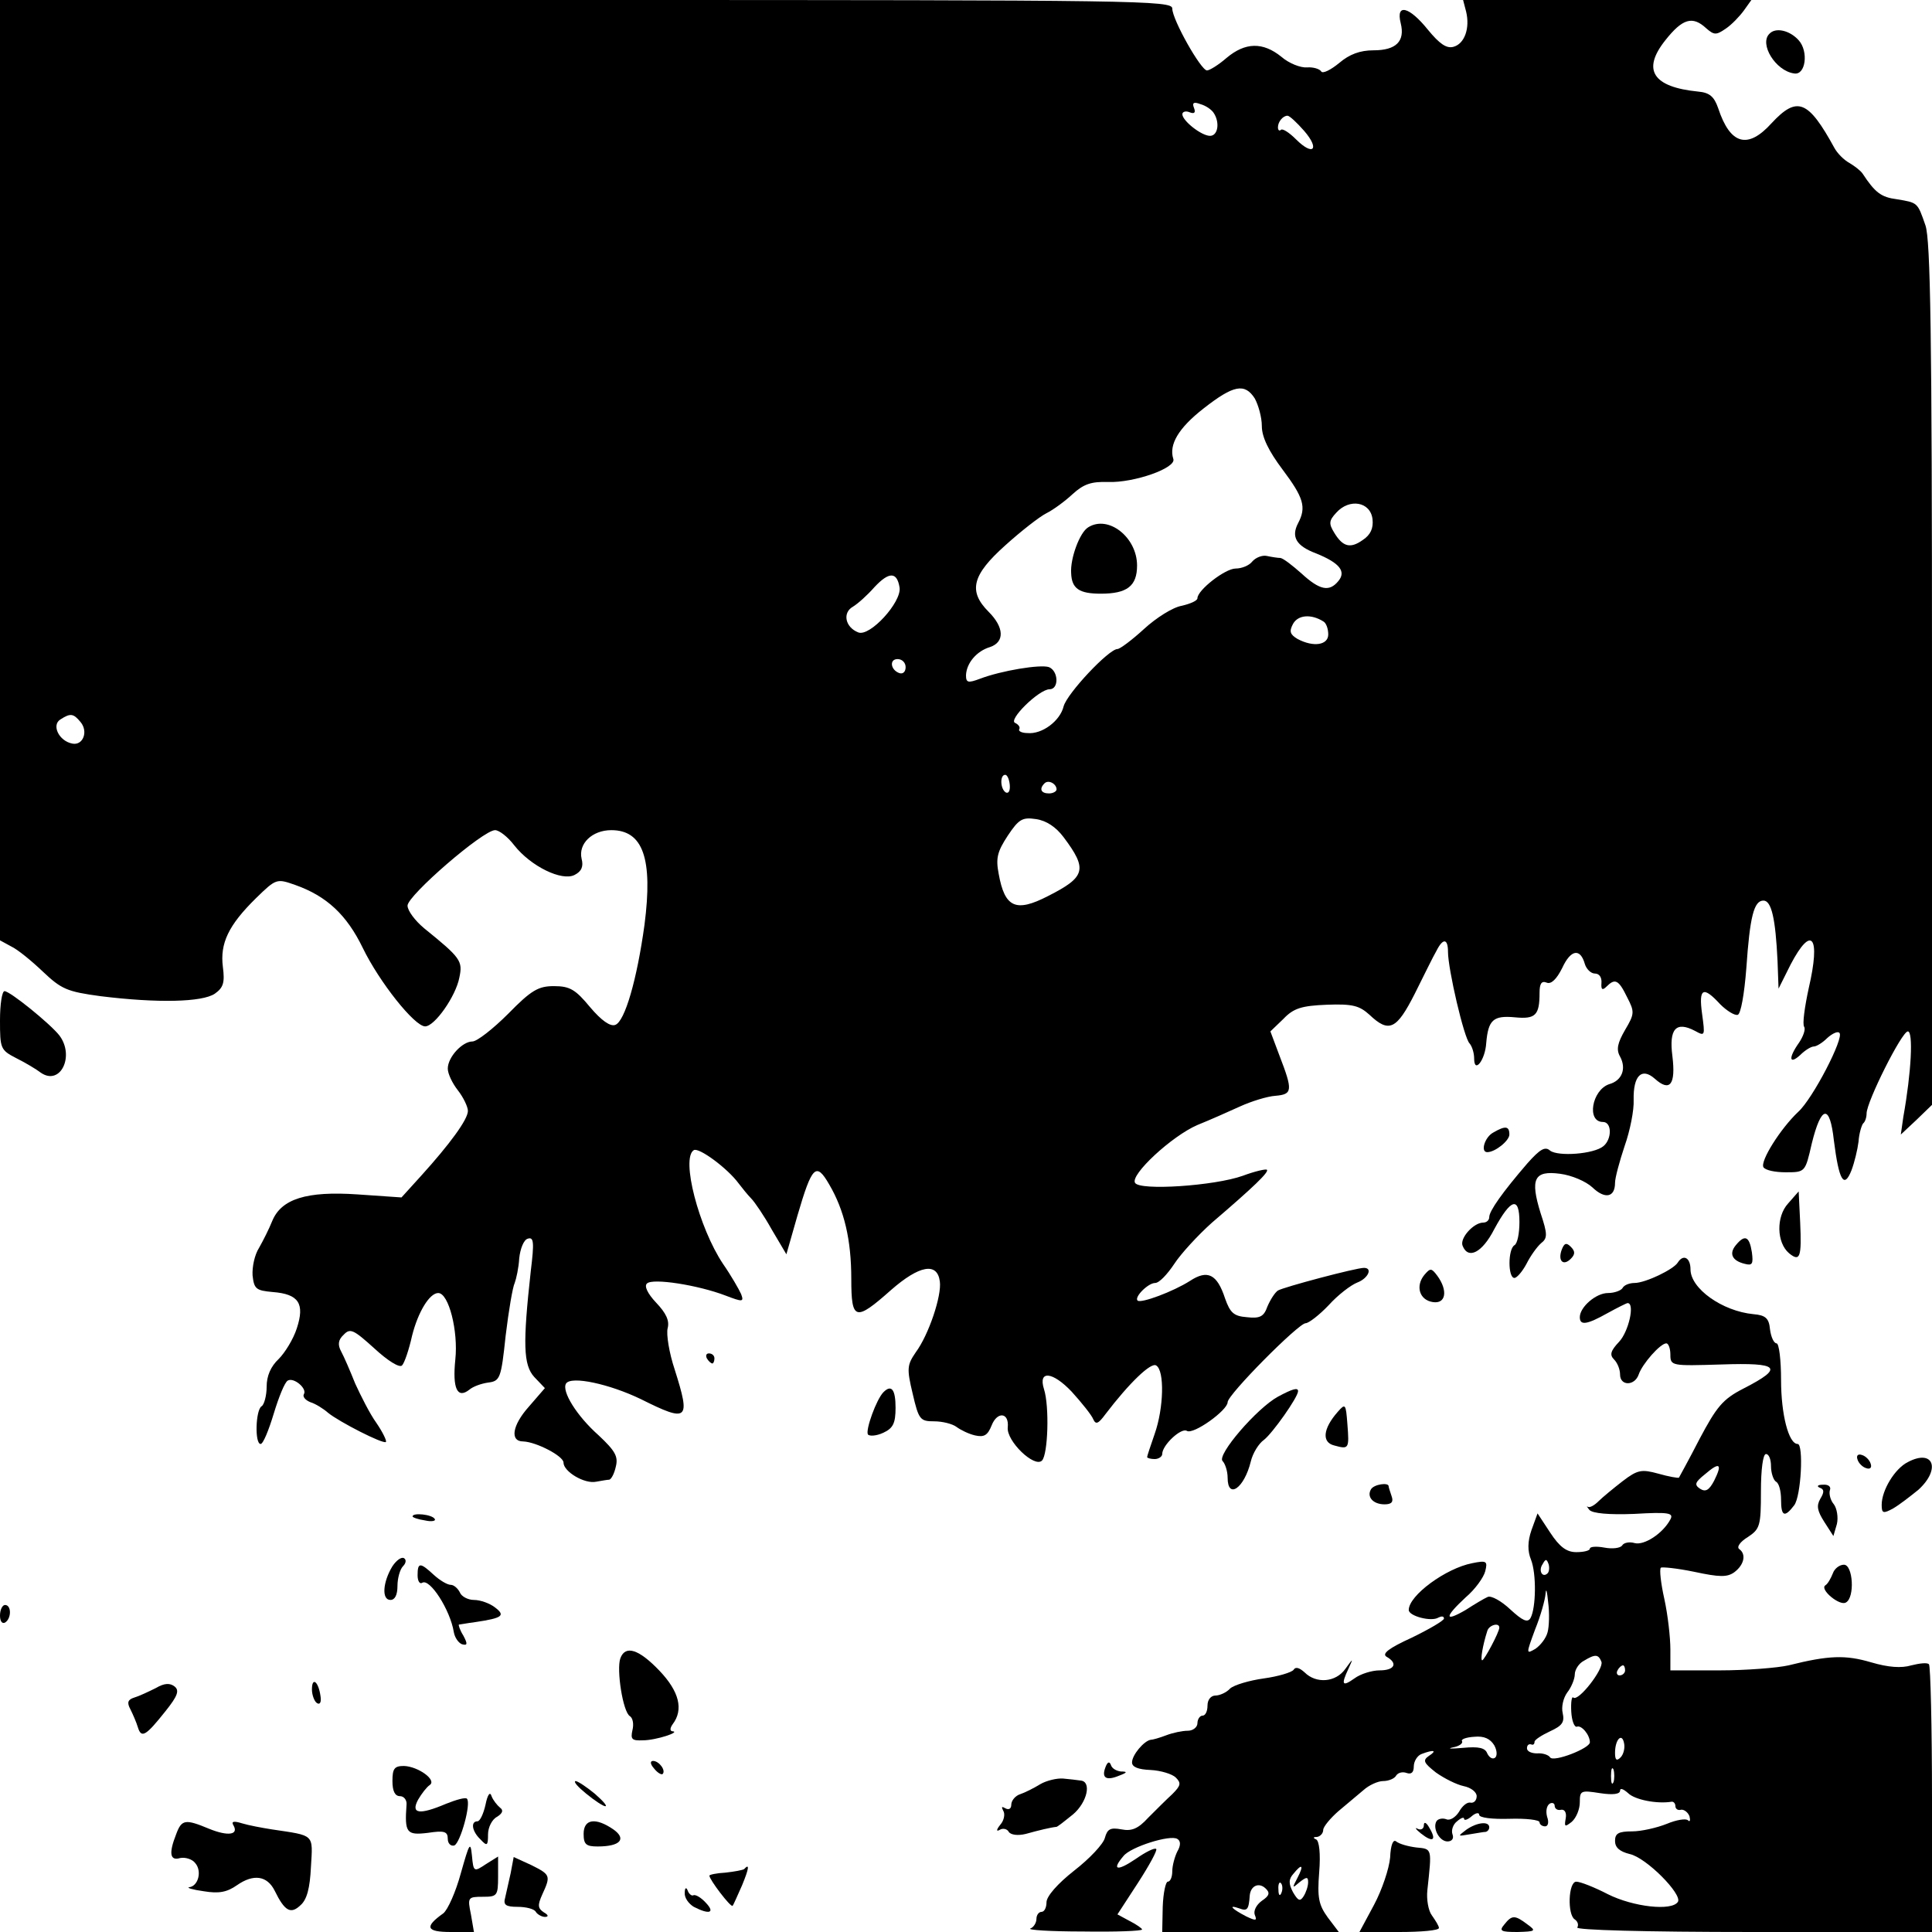
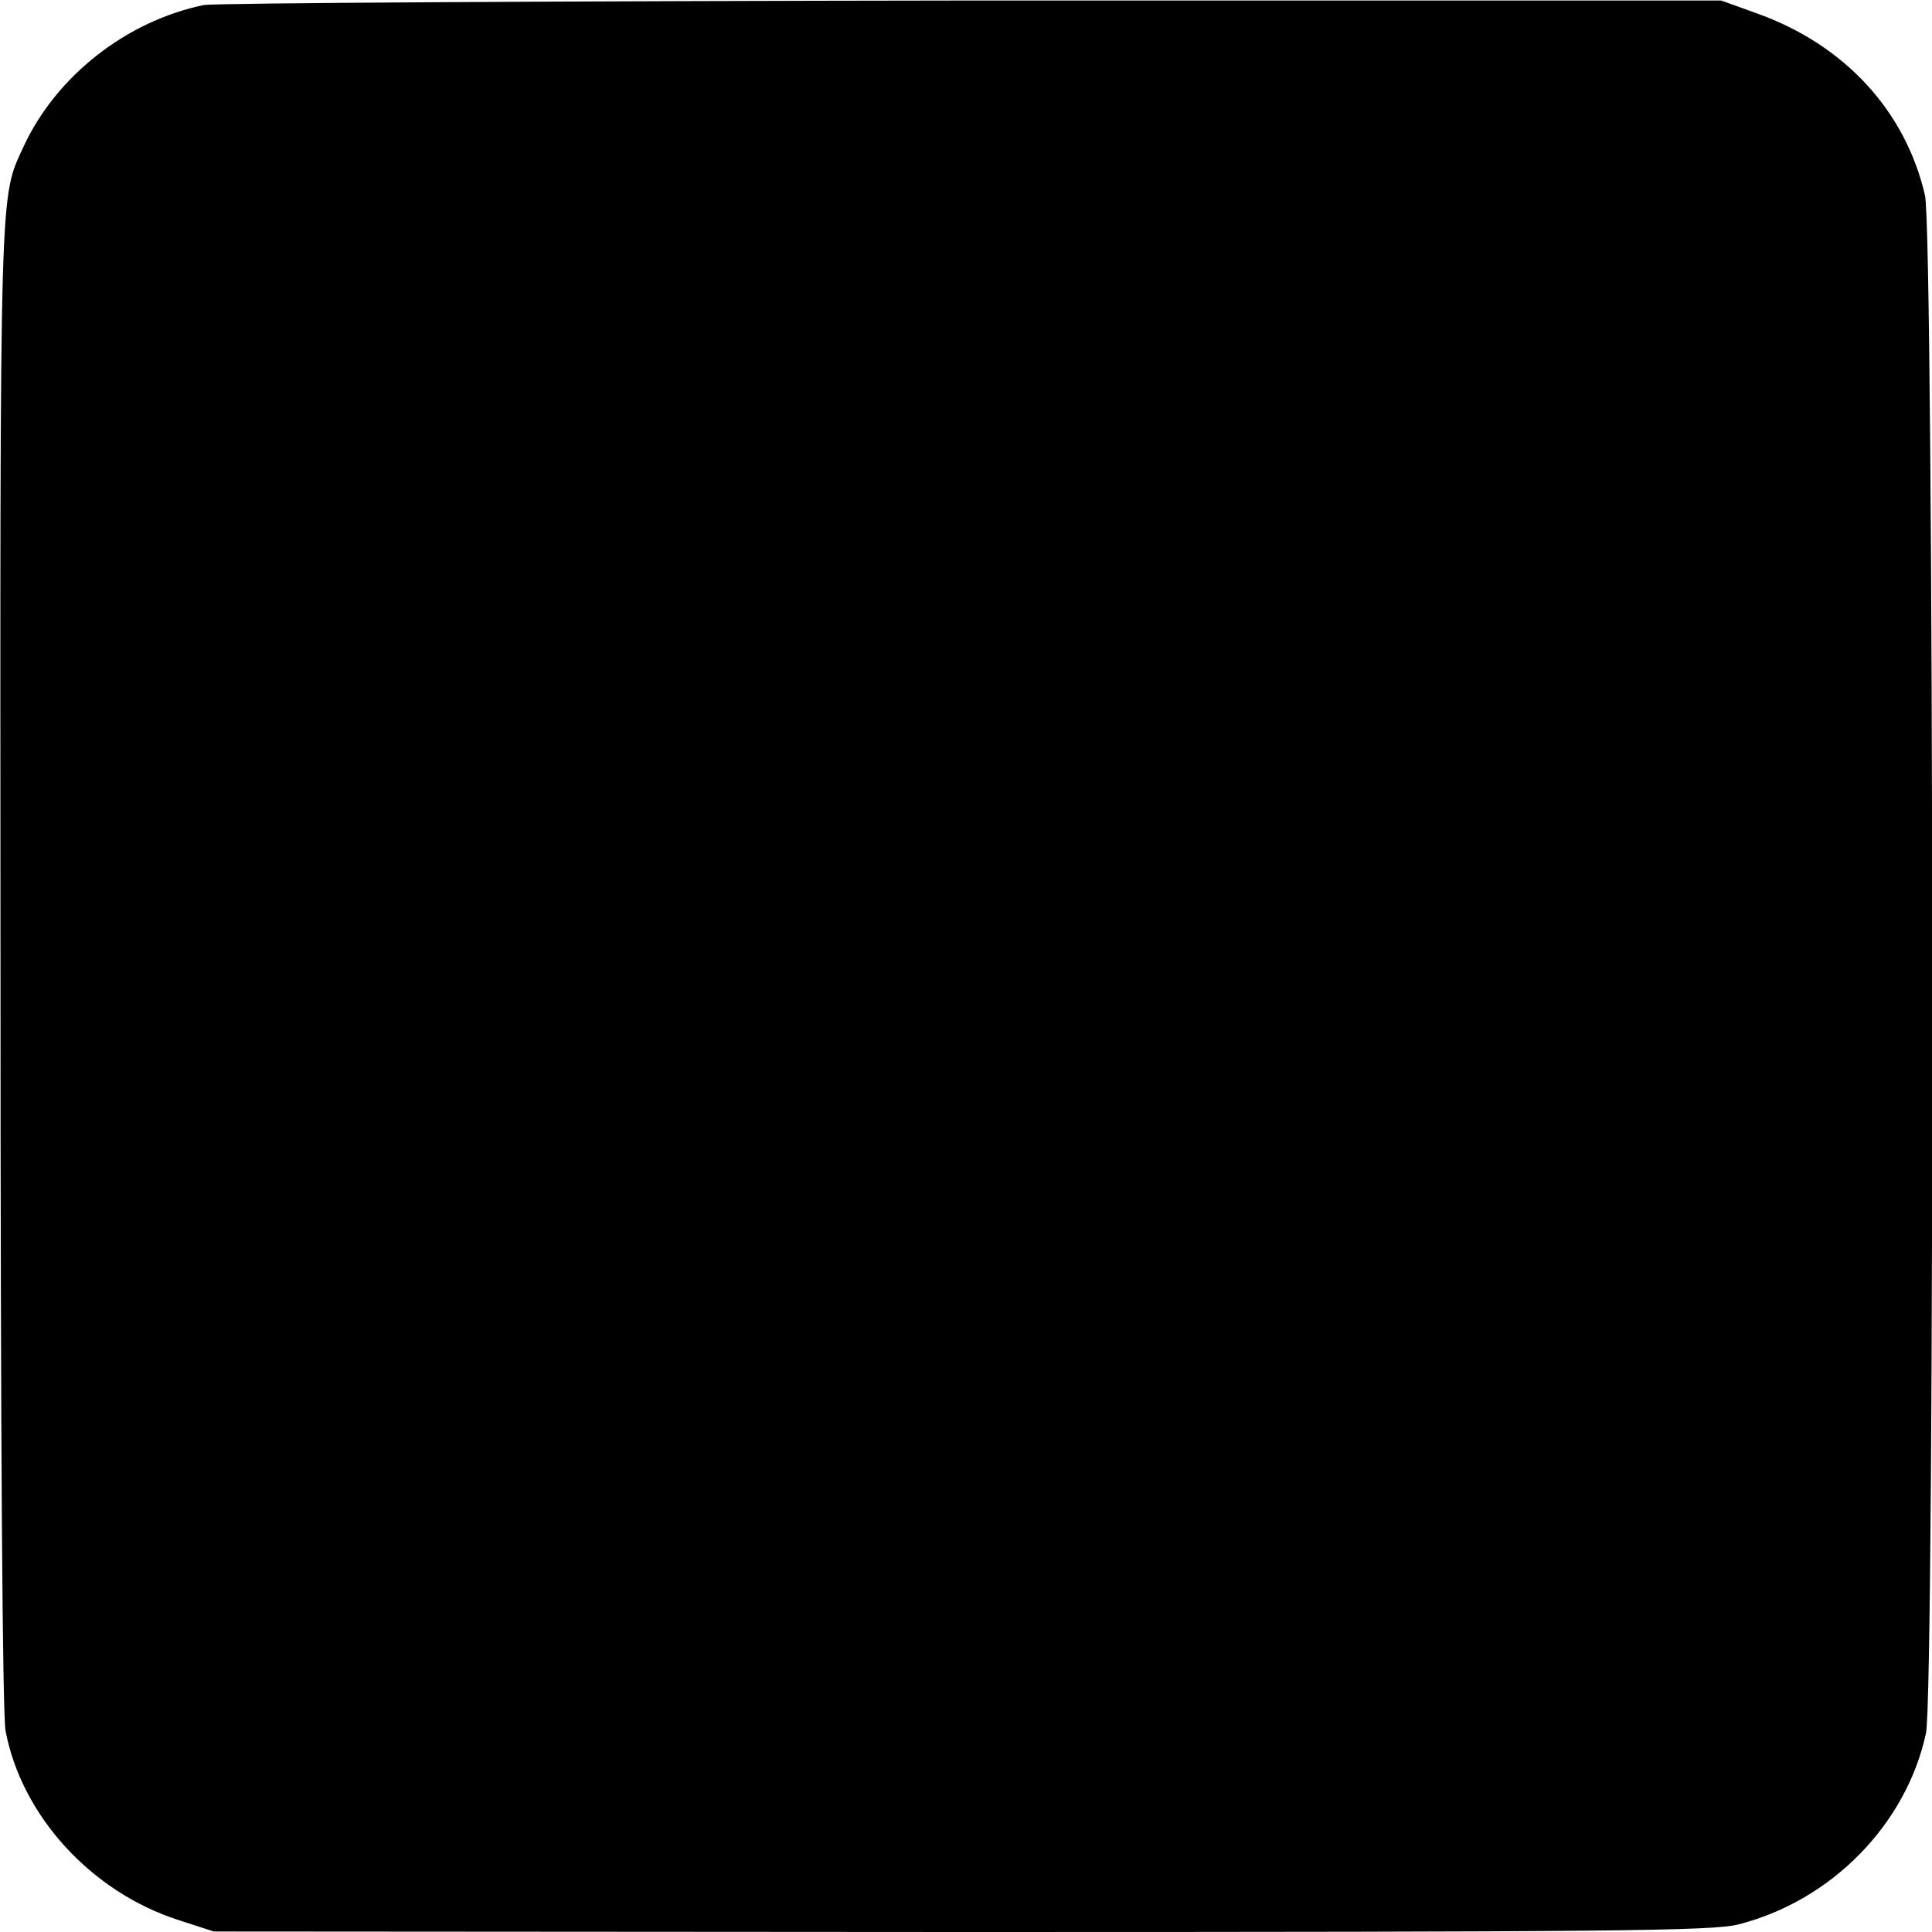
<svg xmlns="http://www.w3.org/2000/svg" version="1.0" width="384pt" height="384pt" viewBox="0 0 384 384" preserveAspectRatio="xMidYMid meet">
  <g transform="translate(0,384) scale(0.1,-0.1)" fill="#000000" stroke="none">
-     <path d="M0 2905 l0 -934 22 -12 c13 -6 41 -29 63 -50 37 -35 48 -40 115 -49 113 -14 202 -12 227 5 17 12 20 22 16 53 -6 47 11 83 66 137 40 39 41 39 78 26 62 -22 102 -59 134 -125 33 -68 103 -156 124 -156 19 0 61 60 68 97 7 33 3 39 -70 98 -18 15 -33 35 -33 45 0 20 150 150 174 150 8 0 25 -13 38 -30 33 -42 95 -72 120 -59 14 7 18 17 14 32 -7 30 21 57 59 57 63 0 83 -56 66 -188 -15 -109 -39 -192 -58 -199 -10 -4 -28 9 -50 35 -29 35 -40 42 -72 42 -31 0 -45 -8 -91 -55 -30 -30 -62 -55 -71 -55 -20 0 -49 -31 -49 -54 0 -10 9 -29 20 -43 11 -14 20 -33 20 -41 0 -17 -36 -66 -93 -129 l-39 -43 -87 6 c-102 7 -152 -9 -170 -53 -6 -15 -18 -39 -26 -53 -9 -14 -14 -38 -13 -55 3 -27 7 -30 40 -33 52 -4 64 -23 48 -72 -7 -22 -24 -49 -36 -61 -16 -15 -24 -34 -24 -55 0 -18 -5 -36 -10 -39 -12 -7 -14 -75 -2 -75 5 0 16 27 26 60 10 33 22 63 28 66 12 7 39 -16 32 -27 -3 -5 3 -12 13 -16 10 -3 26 -13 35 -21 22 -18 110 -63 115 -58 2 2 -6 19 -19 38 -13 18 -31 54 -42 78 -10 25 -22 53 -28 64 -7 13 -6 23 5 33 13 14 20 10 61 -27 27 -25 50 -39 55 -34 5 5 14 32 20 59 12 48 35 85 52 85 21 0 40 -76 34 -132 -6 -58 4 -79 28 -60 7 6 23 12 37 14 24 3 26 8 35 93 6 50 14 97 18 105 3 8 8 30 9 49 2 19 9 37 17 39 12 4 13 -7 6 -64 -16 -145 -15 -187 7 -211 l21 -22 -32 -37 c-33 -37 -38 -69 -11 -69 26 -1 80 -29 80 -42 0 -18 42 -43 65 -38 11 2 23 4 26 4 4 1 10 12 13 26 5 20 -1 31 -34 62 -44 39 -74 88 -65 103 10 16 87 -1 149 -31 94 -47 99 -42 67 59 -11 33 -17 70 -14 82 4 15 -3 30 -23 51 -17 18 -24 33 -18 38 11 11 101 -3 156 -24 34 -13 37 -13 31 3 -4 9 -20 37 -36 60 -48 72 -84 210 -58 226 10 6 67 -36 89 -66 7 -9 18 -23 25 -30 7 -7 26 -35 41 -62 l29 -49 22 77 c29 99 37 107 63 62 30 -51 44 -110 44 -188 0 -83 8 -85 79 -22 56 49 92 56 97 17 4 -28 -22 -106 -48 -141 -17 -25 -18 -32 -6 -82 12 -52 15 -55 43 -55 16 0 36 -5 44 -11 8 -6 24 -14 37 -17 18 -4 25 0 33 20 11 28 35 26 32 -4 -3 -27 53 -81 68 -66 12 12 15 108 4 142 -12 38 17 35 55 -5 20 -22 40 -47 43 -55 5 -11 10 -9 24 10 48 63 91 104 101 97 17 -10 15 -85 -3 -136 -8 -23 -15 -44 -15 -46 0 -2 7 -4 15 -4 8 0 15 5 15 10 0 18 38 53 49 46 13 -8 81 41 81 57 0 15 141 157 155 157 6 0 27 16 46 36 18 20 44 40 57 45 21 8 31 29 13 29 -16 0 -159 -38 -171 -45 -6 -4 -15 -18 -21 -32 -7 -20 -15 -24 -41 -21 -26 2 -33 9 -43 37 -16 49 -35 58 -70 35 -33 -21 -97 -45 -104 -39 -7 7 21 35 35 35 8 0 24 17 38 38 13 20 47 57 75 82 83 71 114 101 109 105 -2 2 -24 -3 -48 -12 -56 -20 -205 -30 -214 -14 -10 16 73 93 124 115 25 10 63 27 85 37 22 10 54 20 70 21 34 3 35 10 8 80 l-18 48 26 25 c20 21 36 26 86 28 52 2 65 -2 85 -20 39 -37 54 -29 90 42 18 36 37 75 43 85 13 26 23 25 23 -2 0 -34 32 -172 43 -182 5 -6 9 -19 9 -30 0 -31 22 -3 24 31 4 46 14 55 57 51 41 -4 49 4 49 49 0 18 4 24 14 20 9 -4 20 7 31 29 17 37 36 40 45 8 3 -10 12 -19 20 -19 9 0 14 -8 13 -19 -1 -13 2 -15 10 -7 17 17 24 14 41 -21 15 -29 15 -33 -4 -65 -15 -26 -18 -39 -10 -53 13 -24 4 -48 -22 -55 -34 -12 -45 -75 -12 -75 18 0 18 -34 1 -48 -19 -16 -90 -21 -106 -9 -10 9 -20 3 -45 -25 -50 -58 -76 -95 -76 -107 0 -6 -5 -11 -12 -11 -19 0 -47 -31 -41 -46 11 -28 39 -14 63 33 33 61 50 66 50 14 0 -22 -4 -43 -10 -46 -13 -8 -13 -65 0 -65 5 0 16 13 24 28 8 16 21 34 29 41 13 10 13 18 -1 60 -21 68 -13 85 39 78 23 -3 51 -15 64 -27 25 -24 45 -20 45 9 0 10 9 43 19 73 11 31 19 72 18 92 -1 48 16 65 42 42 30 -27 42 -12 35 45 -7 54 7 70 45 50 20 -11 20 -10 14 34 -7 51 2 56 36 19 13 -13 29 -23 35 -21 6 2 13 41 17 93 7 102 15 134 34 134 16 0 24 -36 28 -120 l2 -55 24 48 c42 80 60 56 36 -47 -8 -37 -13 -72 -9 -77 3 -5 -2 -19 -10 -31 -22 -31 -20 -45 2 -25 10 10 22 17 27 17 5 0 17 7 27 17 10 9 21 14 24 10 10 -9 -53 -131 -82 -157 -35 -33 -76 -98 -69 -110 4 -6 23 -10 44 -10 39 0 39 0 52 57 19 77 36 79 44 6 10 -79 20 -97 35 -59 6 16 12 41 14 57 1 16 6 32 9 36 4 3 7 12 7 20 0 23 70 163 82 163 11 0 7 -81 -9 -170 l-5 -35 31 29 31 30 0 855 c0 676 -3 864 -13 893 -16 46 -15 45 -57 52 -31 4 -43 13 -68 51 -4 6 -16 15 -26 21 -11 6 -24 19 -30 30 -52 95 -74 104 -125 49 -47 -52 -82 -43 -106 30 -8 23 -17 31 -40 33 -90 9 -112 43 -65 102 34 43 54 49 81 24 16 -14 20 -14 39 -1 12 8 28 25 36 36 l15 21 -287 0 -286 0 6 -23 c8 -33 -3 -64 -25 -70 -14 -4 -28 6 -51 34 -37 46 -64 53 -54 13 9 -36 -9 -54 -54 -54 -27 0 -48 -8 -68 -25 -17 -14 -33 -22 -36 -17 -3 5 -16 9 -28 8 -13 -1 -36 8 -51 21 -37 30 -72 29 -109 -2 -16 -14 -34 -25 -39 -25 -12 0 -69 101 -69 123 0 16 -62 17 -1165 17 l-1165 0 0 -935z m2412 711 c13 -19 9 -46 -7 -46 -17 0 -55 30 -55 43 0 5 7 7 14 4 10 -4 13 -1 9 9 -4 10 0 12 13 7 11 -3 22 -11 26 -17z m180 -36 c32 -37 18 -51 -16 -17 -14 14 -27 22 -30 19 -3 -3 -6 -1 -6 5 0 11 10 23 19 23 4 0 18 -13 33 -30z m-98 -532 c7 -13 14 -37 14 -55 0 -22 14 -50 41 -86 42 -56 48 -75 31 -107 -14 -27 -4 -45 36 -60 47 -19 60 -36 44 -55 -18 -22 -37 -18 -73 15 -18 16 -36 30 -42 31 -5 0 -18 2 -27 4 -9 2 -22 -3 -29 -11 -6 -8 -21 -14 -33 -14 -21 0 -76 -43 -76 -59 0 -5 -14 -11 -31 -15 -18 -3 -51 -24 -75 -46 -24 -22 -48 -40 -53 -40 -17 0 -100 -88 -107 -114 -7 -29 -43 -56 -72 -53 -11 0 -19 4 -16 8 2 4 -2 9 -8 12 -16 5 47 67 68 67 19 0 18 36 -1 44 -17 6 -95 -7 -137 -23 -24 -9 -28 -8 -28 7 1 24 21 48 48 56 29 10 28 39 -3 70 -41 41 -33 73 33 132 31 28 68 57 82 64 14 7 37 24 52 38 22 20 37 25 70 24 52 -2 137 28 130 46 -9 28 10 61 60 100 60 47 82 51 102 20z m234 -240 c2 -18 -4 -31 -19 -41 -25 -18 -40 -14 -57 14 -11 18 -11 24 4 40 26 29 68 22 72 -13z m-940 -136 c4 -29 -59 -98 -82 -89 -26 10 -32 39 -11 51 10 6 29 23 43 39 29 31 45 31 50 -1z m842 -67 c6 -3 10 -15 10 -26 0 -21 -29 -26 -61 -9 -15 9 -17 15 -9 30 10 18 36 20 60 5z m-830 -91 c0 -9 -5 -14 -12 -12 -18 6 -21 28 -4 28 9 0 16 -7 16 -16z m-1640 -109 c16 -19 5 -47 -16 -43 -27 5 -42 37 -24 48 20 13 26 12 40 -5z m1847 -125 c1 -11 -2 -18 -8 -15 -11 7 -12 35 -1 35 4 0 8 -9 9 -20z m93 -9 c0 -4 -7 -8 -15 -8 -16 0 -20 9 -9 20 8 8 24 -1 24 -12z m14 -95 c48 -64 44 -79 -31 -117 -64 -33 -86 -23 -98 44 -6 31 -3 44 18 76 22 33 29 37 56 33 21 -3 40 -16 55 -36z" />
-     <path d="M2163 2792 c-17 -10 -36 -62 -34 -91 1 -31 16 -41 59 -41 52 0 72 15 72 56 0 56 -57 101 -97 76z" />
-     <path d="M3517 3773 c-21 -20 12 -74 49 -79 23 -4 29 44 9 66 -18 20 -46 26 -58 13z" />
-     <path d="M0 1812 c0 -56 1 -59 32 -75 18 -9 40 -22 49 -29 39 -27 68 33 37 74 -18 23 -98 88 -109 88 -5 0 -9 -26 -9 -58z" />
-     <path d="M2968 1589 c-17 -9 -26 -39 -12 -39 16 0 44 23 44 35 0 17 -8 18 -32 4z" />
-     <path d="M3554 1448 c-24 -26 -23 -78 2 -99 22 -18 25 -7 22 61 l-3 62 -21 -24z" />
-     <path d="M3450 1365 c-14 -17 -7 -31 18 -37 15 -4 17 0 14 23 -5 32 -14 36 -32 14z" />
-     <path d="M3104 1356 c-8 -22 3 -33 18 -18 9 9 9 15 0 24 -9 9 -13 7 -18 -6z" />
-     <path d="M3335 1331 c-8 -14 -65 -41 -86 -41 -10 0 -21 -4 -24 -10 -3 -5 -16 -10 -29 -10 -24 0 -56 -28 -56 -48 0 -17 14 -15 55 8 20 11 38 20 40 20 15 0 2 -57 -17 -77 -17 -18 -19 -26 -10 -35 7 -7 12 -20 12 -30 0 -23 29 -23 37 0 7 21 43 62 55 62 4 0 8 -10 8 -22 0 -23 2 -23 101 -20 116 4 126 -6 44 -48 -41 -21 -53 -36 -87 -100 -21 -41 -40 -75 -41 -77 -2 -1 -20 2 -41 8 -33 9 -41 8 -71 -15 -18 -14 -40 -32 -48 -40 -8 -8 -17 -13 -21 -11 -3 3 -2 0 3 -6 6 -7 39 -10 89 -8 69 4 79 2 72 -11 -15 -28 -52 -52 -71 -47 -10 3 -22 1 -25 -5 -4 -5 -19 -7 -35 -4 -16 3 -29 2 -29 -2 0 -4 -12 -7 -27 -7 -19 0 -33 10 -52 39 l-25 38 -12 -33 c-8 -23 -8 -42 -1 -59 11 -28 10 -96 -1 -116 -6 -10 -16 -5 -40 17 -18 17 -38 28 -45 25 -7 -3 -27 -15 -44 -26 -43 -25 -42 -14 0 25 19 16 36 40 39 52 5 20 3 22 -26 16 -52 -10 -126 -64 -126 -93 0 -12 45 -24 59 -15 6 3 11 3 11 -2 0 -4 -29 -21 -64 -38 -46 -21 -60 -32 -50 -38 23 -13 16 -27 -14 -27 -15 0 -38 -7 -50 -16 -24 -17 -27 -13 -12 19 10 22 10 22 -6 0 -19 -27 -58 -30 -81 -7 -10 9 -18 12 -22 5 -4 -5 -30 -13 -59 -17 -29 -4 -59 -13 -67 -20 -7 -8 -21 -14 -29 -14 -9 0 -16 -8 -16 -20 0 -11 -4 -20 -10 -20 -5 0 -10 -7 -10 -15 0 -8 -9 -15 -19 -15 -11 0 -30 -4 -43 -9 -13 -5 -27 -9 -31 -9 -13 -2 -37 -30 -37 -45 0 -9 12 -14 37 -15 20 -1 43 -8 50 -15 11 -11 10 -16 -7 -33 -11 -10 -33 -32 -48 -47 -20 -22 -33 -27 -53 -23 -22 4 -28 1 -33 -17 -3 -12 -30 -41 -61 -65 -33 -26 -55 -51 -55 -63 0 -10 -4 -19 -10 -19 -5 0 -10 -6 -10 -14 0 -8 -6 -17 -12 -19 -7 -3 40 -6 105 -6 64 -1 117 1 117 4 0 2 -11 10 -25 17 l-24 13 41 63 c22 34 39 65 36 67 -3 3 -21 -6 -41 -20 -37 -25 -48 -22 -24 6 14 18 93 43 107 34 7 -4 7 -13 0 -25 -5 -10 -10 -28 -10 -39 0 -12 -4 -21 -9 -21 -4 0 -9 -22 -10 -50 l-1 -50 175 0 176 0 -22 29 c-18 25 -21 39 -17 90 3 37 0 62 -6 65 -7 3 -6 5 2 5 6 1 12 7 12 14 0 6 14 23 30 37 17 14 39 33 50 42 11 10 29 18 39 18 11 0 23 5 26 11 4 6 13 8 21 5 9 -3 14 1 14 13 0 10 7 22 16 25 24 9 31 7 14 -4 -13 -9 -10 -14 14 -33 17 -12 41 -24 55 -27 15 -3 26 -12 26 -20 0 -8 -5 -14 -12 -13 -7 2 -17 -7 -23 -18 -7 -11 -18 -18 -25 -15 -8 3 -17 1 -20 -4 -8 -14 6 -40 22 -40 9 0 13 6 10 14 -3 8 1 20 9 26 8 7 14 9 14 5 0 -4 7 -2 15 5 8 7 15 8 15 3 0 -6 26 -9 60 -8 33 1 60 -2 60 -7 0 -4 5 -8 11 -8 6 0 8 8 4 19 -3 11 -1 22 5 26 5 3 10 1 10 -4 0 -6 6 -10 13 -8 7 1 11 -6 9 -17 -3 -17 -2 -18 12 -7 9 8 16 25 16 39 0 23 2 24 40 18 26 -4 40 -2 40 5 0 6 7 3 16 -5 13 -13 57 -22 87 -17 4 0 7 -4 7 -9 0 -5 5 -9 11 -7 6 1 14 -5 17 -13 2 -8 1 -12 -3 -8 -4 4 -23 1 -42 -7 -20 -8 -51 -15 -69 -15 -27 0 -34 -4 -34 -19 0 -13 9 -21 29 -26 33 -7 105 -80 96 -95 -12 -19 -89 -10 -139 15 -27 14 -55 25 -63 25 -16 0 -18 -66 -3 -75 6 -4 8 -11 5 -16 -4 -5 132 -9 349 -9 l356 0 0 263 c0 145 -3 266 -6 269 -3 4 -19 2 -35 -2 -20 -6 -46 -4 -80 6 -51 15 -84 14 -164 -6 -22 -5 -84 -10 -137 -10 l-98 0 0 42 c0 23 -5 68 -12 100 -7 31 -10 59 -7 62 2 2 32 -1 66 -8 51 -11 66 -11 80 -1 20 15 24 36 10 46 -6 4 2 15 17 24 24 16 26 22 26 91 0 43 4 74 10 74 6 0 10 -11 10 -24 0 -14 5 -28 10 -31 6 -3 10 -19 10 -36 0 -33 7 -36 26 -11 14 18 19 122 7 122 -18 0 -33 59 -33 127 0 40 -4 73 -9 73 -5 0 -11 12 -13 28 -2 22 -9 28 -33 30 -62 6 -125 51 -125 89 0 23 -14 31 -25 14z m72 -434 c-10 -19 -17 -23 -28 -16 -12 8 -10 13 10 29 29 25 35 21 18 -13z m-331 -184 c-10 -10 -19 5 -10 18 6 11 8 11 12 0 2 -7 1 -15 -2 -18z m0 -117 c-3 -12 -14 -26 -24 -33 -19 -11 -19 -11 -1 38 11 27 20 59 21 72 1 12 3 4 5 -17 3 -22 2 -49 -1 -60z m-96 9 c0 -9 -30 -65 -34 -65 -4 0 1 30 10 58 3 12 24 18 24 7z m203 -68 c5 -14 -46 -80 -56 -71 -3 3 -5 -9 -4 -28 1 -18 6 -31 11 -30 9 4 26 -16 26 -31 0 -12 -72 -40 -79 -30 -3 5 -15 9 -26 8 -11 0 -20 4 -20 10 0 6 3 9 8 8 4 -2 7 0 7 5 0 4 14 13 31 21 24 11 29 18 25 36 -3 12 1 30 9 41 8 10 15 27 15 36 0 9 8 22 18 27 23 14 29 13 35 -2z m47 -17 c0 -5 -5 -10 -11 -10 -5 0 -7 5 -4 10 3 6 8 10 11 10 2 0 4 -4 4 -10z m-260 -149 c6 -11 6 -22 1 -25 -5 -3 -11 1 -15 9 -4 11 -17 14 -48 11 -24 -2 -33 -2 -20 1 12 2 20 8 18 12 -3 4 8 8 24 9 20 2 32 -4 40 -17z m251 -24 c-8 -8 -11 -5 -11 9 0 27 14 41 18 19 2 -9 -1 -22 -7 -28z m-14 -49 c-3 -7 -5 -2 -5 12 0 14 2 19 5 13 2 -7 2 -19 0 -25z m-628 -190 c-11 -21 -11 -22 4 -9 14 11 17 11 17 0 0 -8 -4 -20 -9 -28 -7 -11 -11 -9 -21 8 -9 17 -9 26 1 37 17 21 21 17 8 -8z m-71 -46 c-11 -8 -17 -20 -14 -28 5 -12 2 -12 -17 -3 -29 15 -37 24 -14 16 16 -6 19 -3 21 26 2 19 18 26 31 14 10 -9 8 -15 -7 -25z m39 16 c-3 -8 -6 -5 -6 6 -1 11 2 17 5 13 3 -3 4 -12 1 -19z" />
-     <path d="M2831 1306 c-18 -22 -10 -50 17 -54 26 -4 30 23 9 52 -12 16 -14 16 -26 2z" />
-     <path d="M1405 1140 c3 -5 8 -10 11 -10 2 0 4 5 4 10 0 6 -5 10 -11 10 -5 0 -7 -4 -4 -10z" />
-     <path d="M1756 1073 c-14 -14 -36 -75 -31 -84 3 -4 17 -3 30 3 20 9 25 19 25 50 0 36 -8 47 -24 31z" />
-     <path d="M2540 1064 c-42 -23 -122 -116 -110 -128 5 -5 10 -20 10 -33 0 -44 33 -21 46 32 4 17 16 36 26 43 17 13 68 85 68 97 0 8 -12 4 -40 -11z" />
-     <path d="M2659 1034 c-30 -34 -32 -61 -7 -67 29 -8 30 -7 26 43 -3 40 -4 41 -19 24z" />
-     <path d="M3692 939 c2 -7 10 -15 17 -17 8 -3 12 1 9 9 -2 7 -10 15 -17 17 -8 3 -12 -1 -9 -9z" />
-     <path d="M3792 934 c-26 -13 -52 -56 -52 -85 0 -17 3 -18 23 -7 12 7 34 24 50 37 45 41 30 82 -21 55z" />
-     <path d="M2725 880 c-9 -15 4 -30 27 -30 14 0 18 5 14 16 -3 9 -6 18 -6 20 0 8 -29 4 -35 -6z" />
-     <path d="M3617 883 c9 -3 9 -9 1 -22 -8 -14 -6 -24 8 -46 l18 -28 7 24 c3 13 0 31 -6 39 -7 8 -10 21 -8 28 3 7 -3 12 -14 11 -10 0 -13 -3 -6 -6z" />
-     <path d="M820 826 c0 -2 11 -6 25 -8 13 -3 22 -1 19 3 -5 9 -44 13 -44 5z" />
-     <path d="M780 727 c-19 -31 -22 -67 -4 -67 9 0 14 10 14 28 0 15 5 33 11 39 6 6 7 13 2 16 -5 3 -15 -4 -23 -16z" />
-     <path d="M830 709 c0 -11 4 -18 9 -15 15 10 56 -54 63 -98 2 -11 9 -21 16 -24 11 -3 12 0 3 17 -7 11 -10 21 -9 22 2 0 17 3 33 5 54 8 60 13 39 29 -10 8 -29 15 -42 15 -12 0 -25 7 -28 15 -4 8 -12 15 -18 15 -7 0 -22 9 -34 20 -27 25 -32 25 -32 -1z" />
-     <path d="M3643 713 c-4 -10 -10 -21 -15 -24 -12 -8 29 -42 41 -34 18 10 14 75 -4 75 -9 0 -19 -8 -22 -17z" />
-     <path d="M0 629 c0 -11 4 -17 10 -14 13 8 13 35 0 35 -5 0 -10 -9 -10 -21z" />
-     <path d="M1233 544 c-8 -22 5 -107 19 -115 6 -4 8 -16 5 -28 -4 -18 -1 -21 21 -20 26 0 77 17 58 18 -5 1 -4 7 1 14 22 29 13 65 -26 106 -41 43 -68 52 -78 25z" />
-     <path d="M310 485 c-14 -7 -33 -16 -43 -19 -13 -4 -15 -10 -8 -23 5 -10 12 -26 15 -36 7 -23 16 -17 55 32 24 30 28 41 18 49 -9 7 -20 7 -37 -3z" />
-     <path d="M620 482 c0 -11 5 -24 10 -27 6 -4 9 2 7 14 -4 29 -17 39 -17 13z" />
-     <path d="M1300 325 c7 -9 15 -13 17 -11 7 7 -7 26 -19 26 -6 0 -6 -6 2 -15z" />
-     <path d="M2197 327 c-8 -21 2 -27 28 -16 16 6 16 8 3 8 -9 1 -18 6 -20 13 -3 8 -7 6 -11 -5z" />
-     <path d="M780 300 c0 -20 5 -30 15 -30 8 0 14 -8 13 -17 -4 -56 0 -61 42 -56 33 5 40 3 40 -12 0 -9 6 -15 13 -13 12 5 34 84 25 93 -3 3 -21 -2 -41 -10 -54 -23 -71 -20 -56 8 7 12 17 25 23 29 15 10 -23 37 -51 38 -19 0 -23 -5 -23 -30z" />
-     <path d="M2068 294 c-13 -8 -31 -17 -40 -20 -10 -3 -18 -13 -18 -21 0 -8 -5 -11 -12 -7 -7 4 -8 3 -4 -5 4 -6 2 -19 -6 -28 -8 -10 -8 -14 -1 -10 6 4 15 2 18 -4 4 -6 18 -8 34 -4 25 7 50 13 61 14 3 1 17 12 33 25 28 24 37 65 15 67 -7 1 -23 3 -35 4 -12 1 -33 -4 -45 -11z" />
-     <path d="M1165 275 c17 -14 34 -25 38 -25 5 0 -5 11 -21 25 -17 14 -34 25 -38 25 -5 -1 5 -12 21 -25z" />
-     <path d="M965 253 c-4 -18 -11 -33 -16 -33 -14 0 -11 -20 6 -36 13 -14 15 -13 15 10 0 14 8 30 18 35 11 7 13 13 6 18 -6 5 -14 15 -17 23 -3 10 -8 3 -12 -17z" />
-     <path d="M350 194 c-15 -38 -12 -53 8 -47 10 2 24 -2 30 -10 14 -16 6 -46 -12 -48 -6 -1 7 -5 29 -8 30 -5 46 -2 66 12 33 23 60 19 75 -11 20 -41 32 -47 51 -29 13 11 19 34 21 76 4 67 8 62 -78 75 -19 3 -46 8 -59 12 -16 5 -22 4 -17 -4 11 -19 -11 -22 -48 -7 -48 20 -55 19 -66 -11z" />
-     <path d="M1160 195 c0 -21 5 -25 28 -25 45 0 58 15 31 34 -35 24 -59 21 -59 -9z" />
-     <path d="M2830 212 c0 -7 -6 -10 -12 -7 -7 4 -4 -1 6 -9 24 -19 32 -14 17 11 -6 11 -11 13 -11 5z" />
-     <path d="M2914 203 c-17 -13 -17 -13 6 -9 14 2 28 5 33 5 4 1 7 5 7 9 0 13 -25 10 -46 -5z" />
-     <path d="M2763 148 c-2 -22 -16 -64 -32 -94 l-29 -54 79 0 c43 0 79 3 79 8 0 4 -7 15 -14 25 -7 9 -11 32 -9 50 9 84 10 82 -22 85 -16 2 -34 7 -40 12 -6 5 -11 -7 -12 -32z" />
-     <path d="M916 117 c-10 -37 -26 -73 -35 -80 -38 -27 -34 -37 15 -37 l46 0 -6 35 c-7 34 -6 35 24 35 28 0 30 2 30 40 l0 40 -24 -15 c-24 -16 -25 -16 -28 17 -3 29 -5 25 -22 -35z" />
-     <path d="M1015 117 c-4 -18 -9 -40 -11 -49 -4 -14 1 -18 25 -18 16 0 33 -4 36 -10 3 -5 12 -10 18 -10 8 0 7 4 -2 9 -12 8 -13 14 -3 36 17 37 16 39 -22 58 l-35 16 -6 -32z" />
-     <path d="M1479 125 c-3 -2 -19 -5 -37 -7 -18 -1 -32 -4 -32 -6 0 -8 42 -63 46 -60 2 2 10 21 19 41 14 34 15 44 4 32z" />
-     <path d="M1361 78 c-1 -10 8 -22 18 -28 31 -16 43 -12 24 8 -10 11 -21 17 -25 15 -3 -2 -9 3 -11 9 -3 8 -6 6 -6 -4z" />
-     <path d="M2990 15 c-11 -13 -7 -15 26 -15 36 1 38 2 20 15 -25 19 -31 19 -46 0z" />
+     <path d="M405 3830 c-154 -32 -293 -141 -358 -281 -48 -105 -47 -51 -46 -1623 0 -964 4 -1490 10 -1526 32 -169 170 -320 343 -376 l71 -23 1485 -1 c1298 0 1493 2 1545 15 185 47 334 199 373 380 18 81 16 2982 -2 3057 -39 168 -160 299 -333 361 l-72 26 -1488 0 c-819 -1 -1506 -5 -1528 -9z" />
  </g>
</svg>
